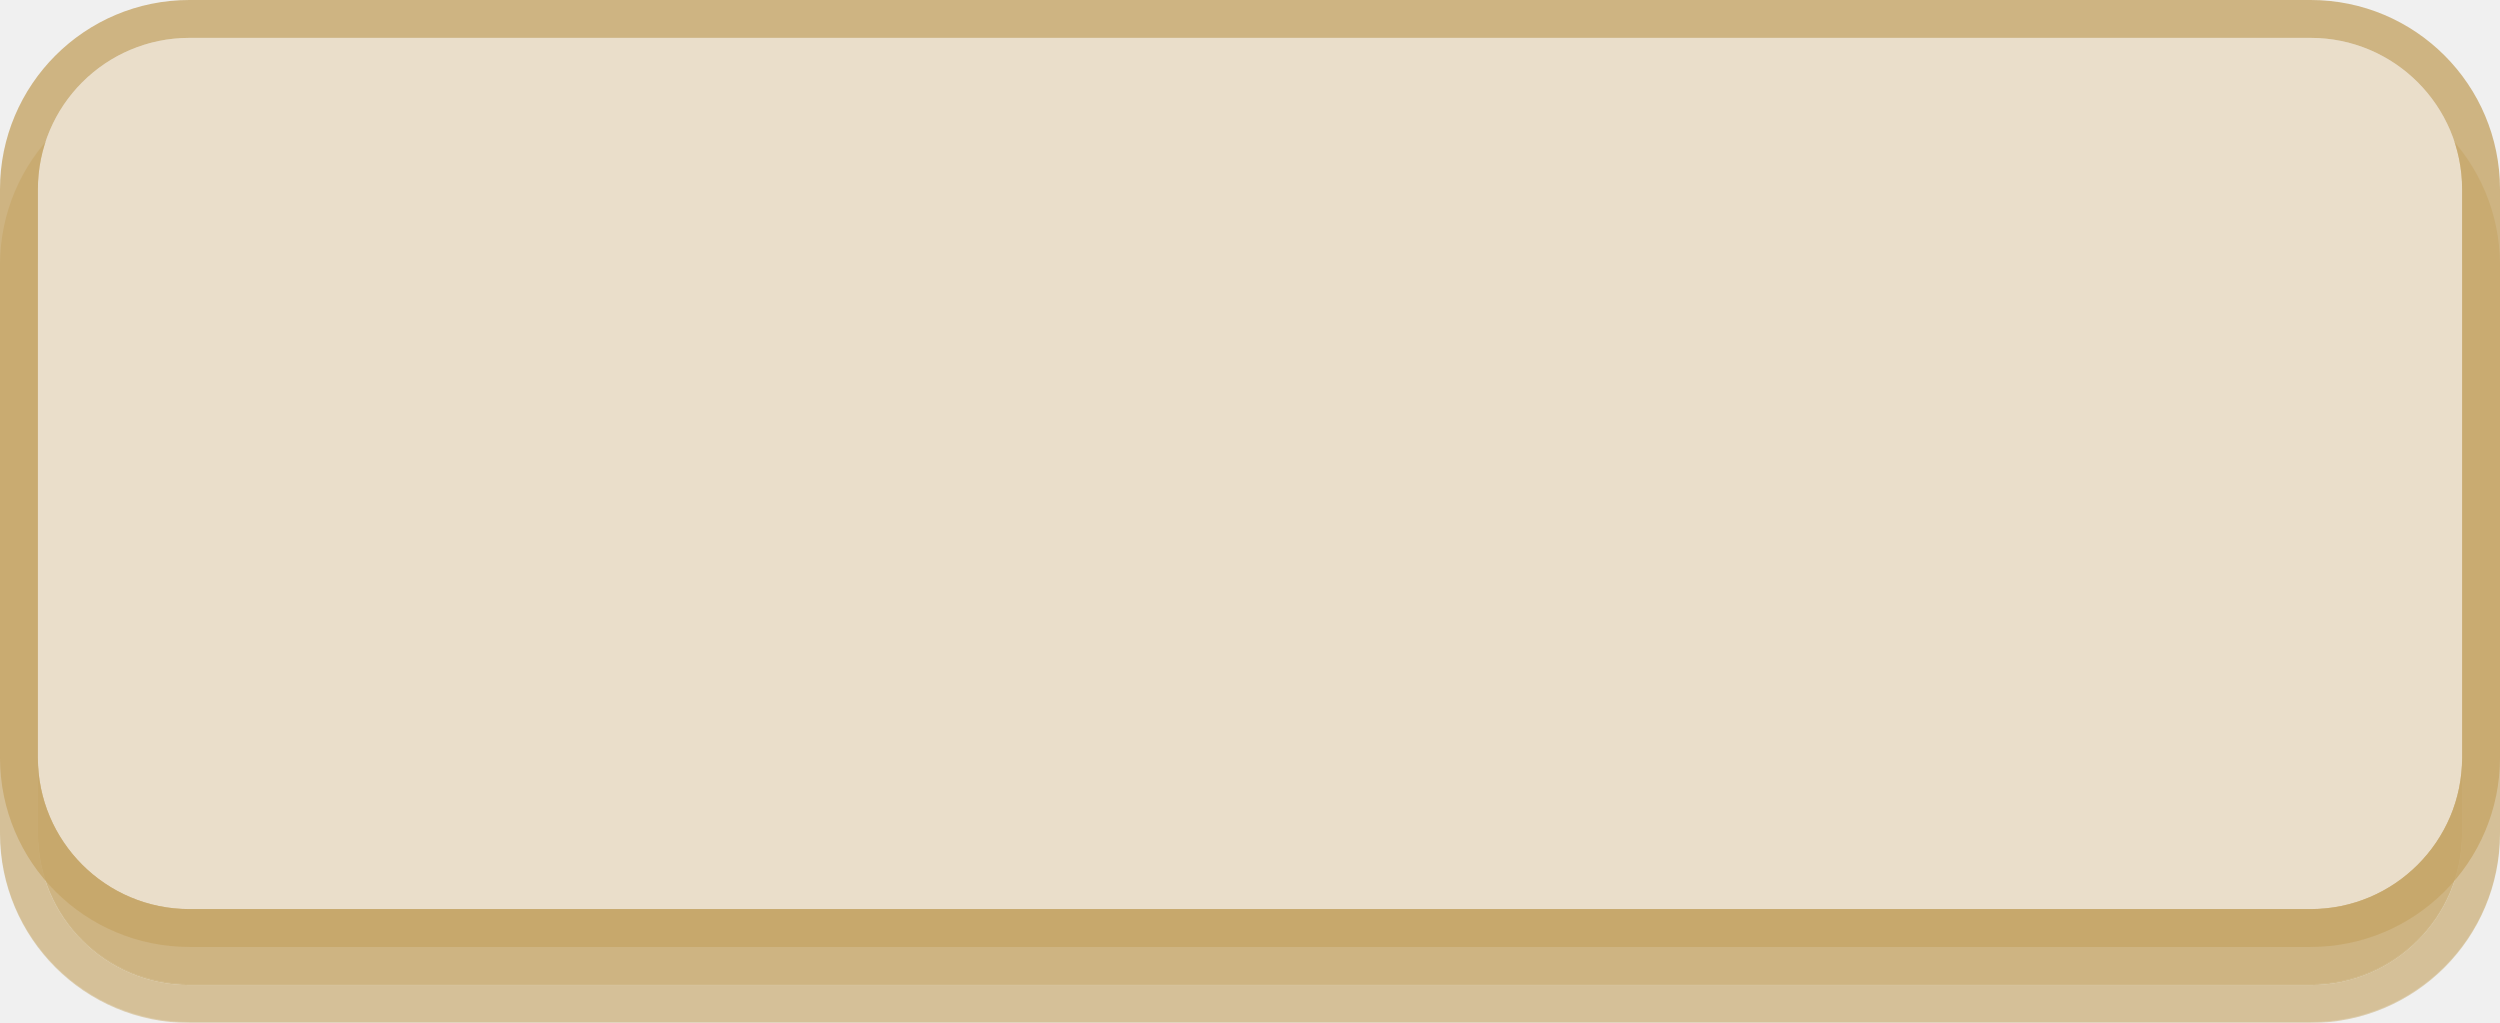
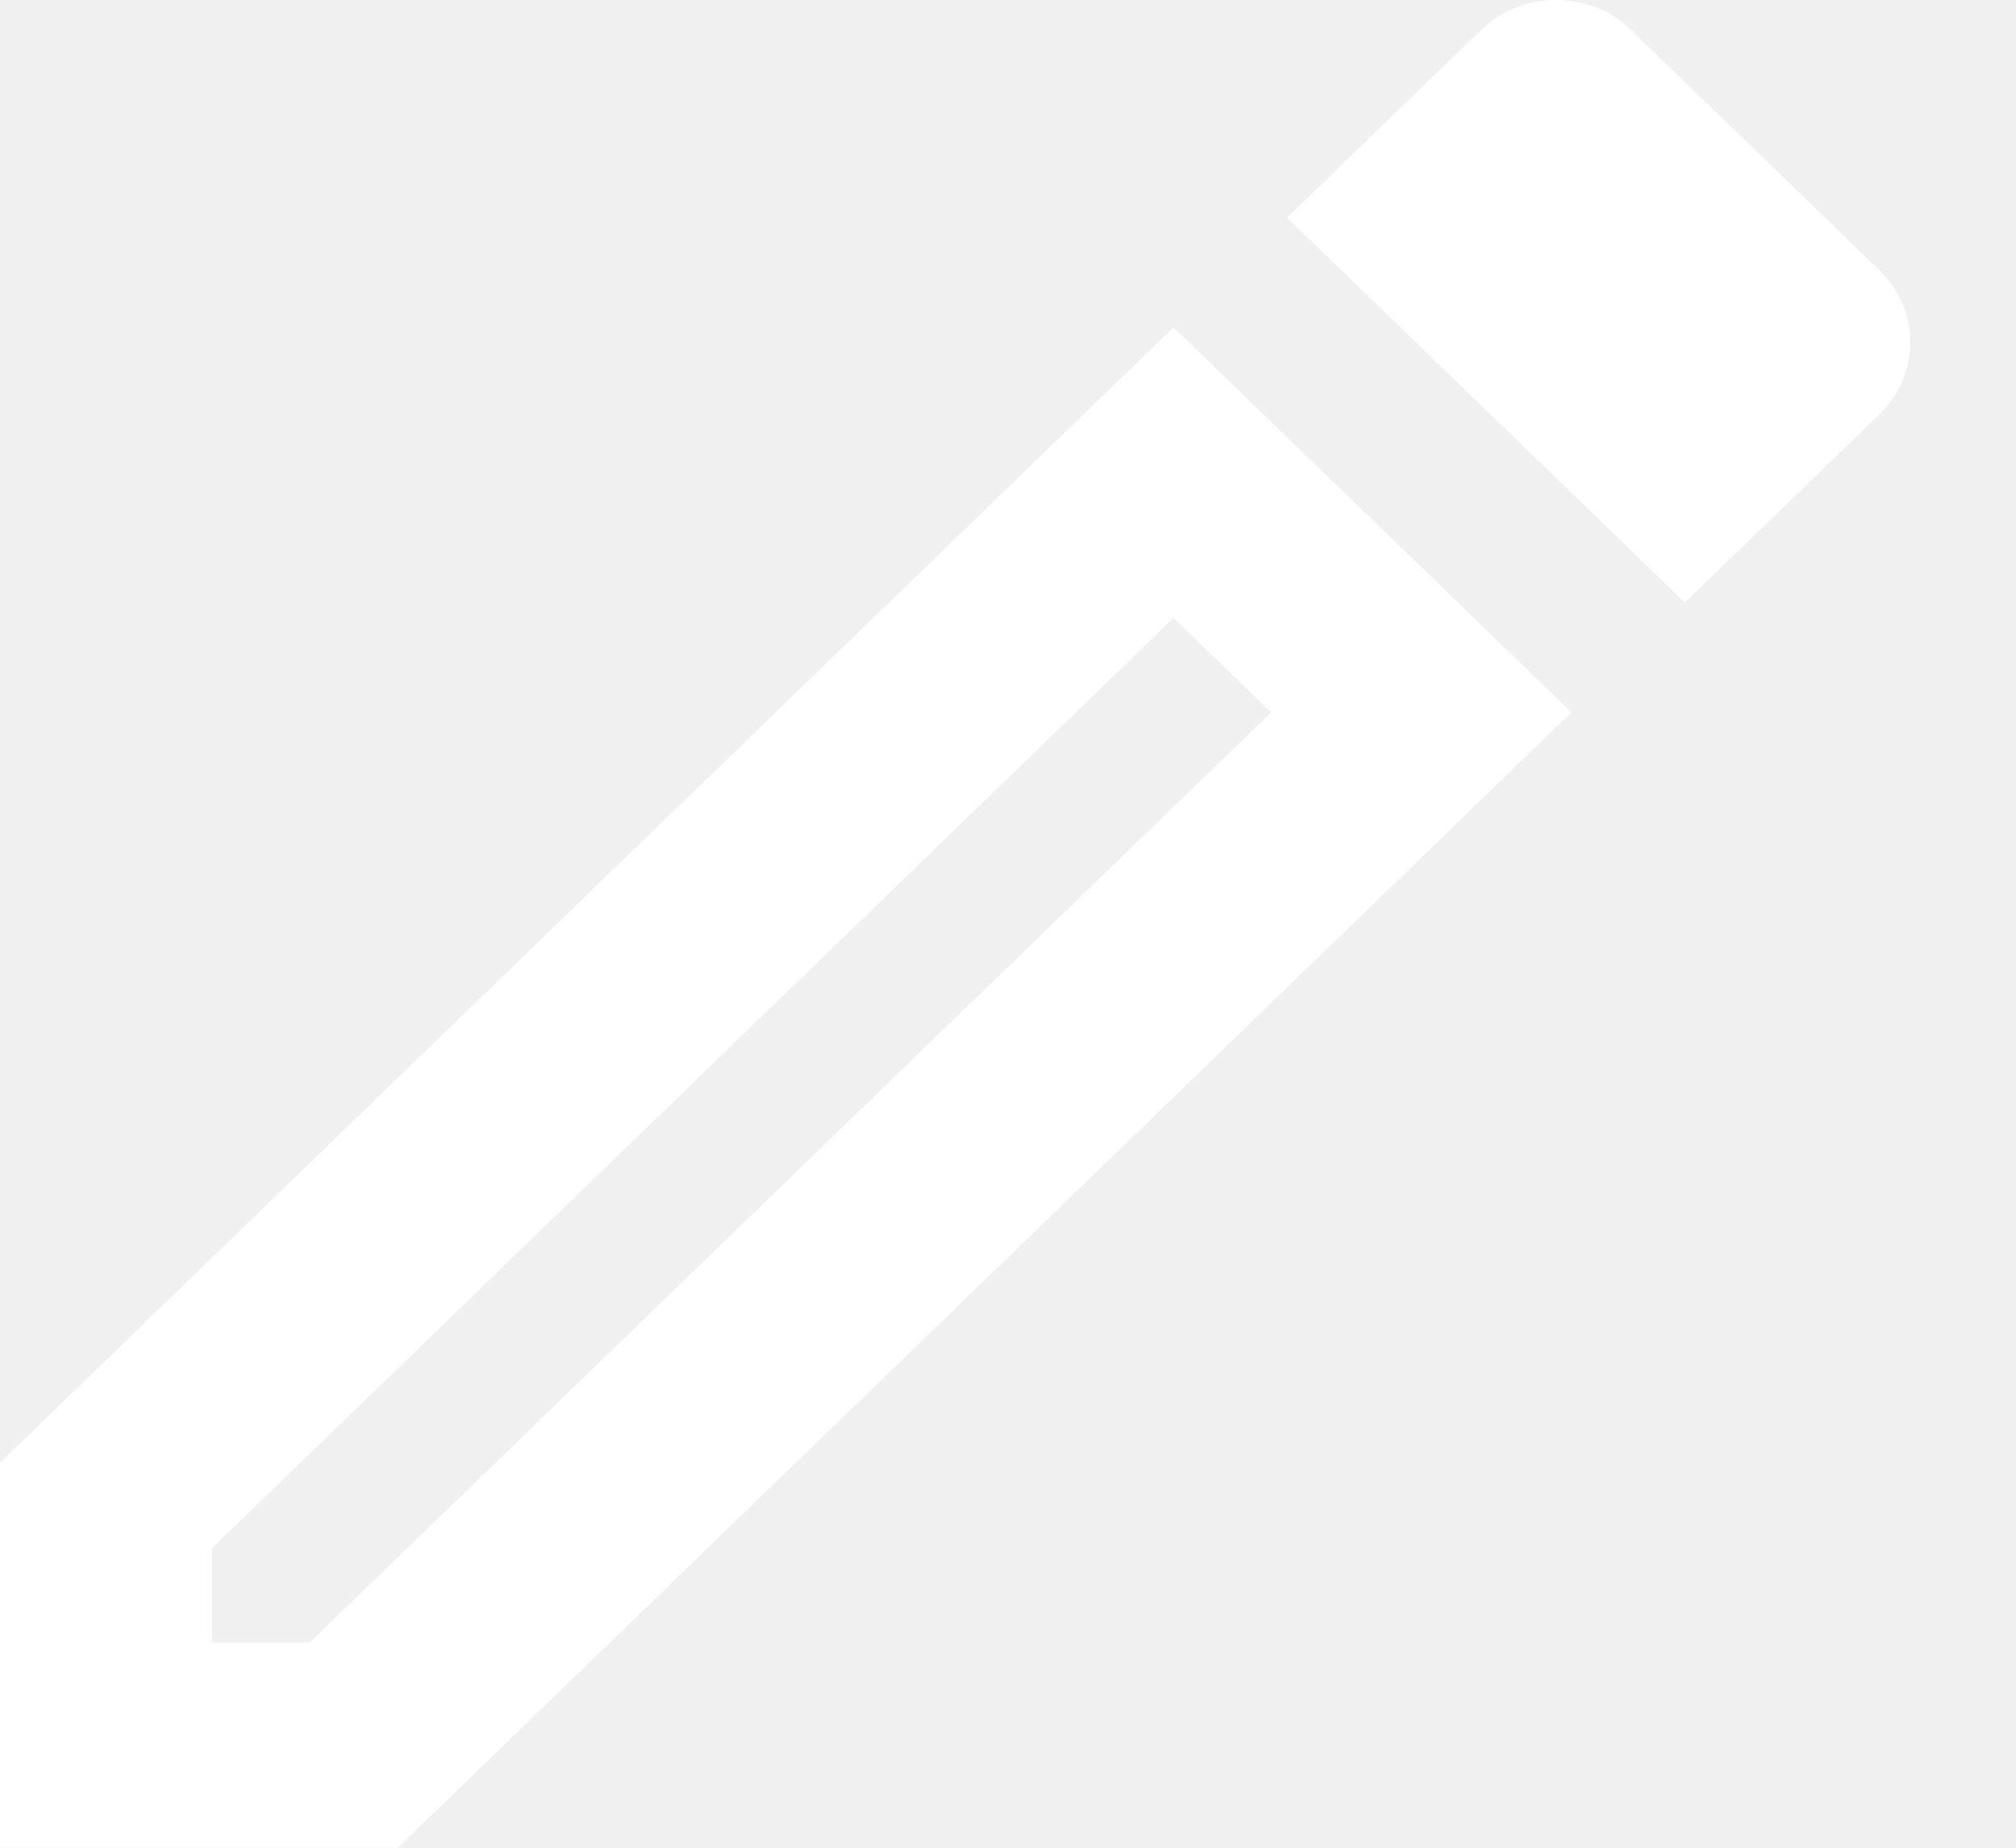
- <svg xmlns="http://www.w3.org/2000/svg" xmlns:xlink="http://www.w3.org/1999/xlink" version="1.1" width="66px" height="27px">
-   <defs>
-     <filter x="376px" y="8px" width="66px" height="27px" filterUnits="userSpaceOnUse" id="filter76">
-       <feOffset dx="0" dy="2" in="SourceAlpha" result="shadowOffsetInner" />
-       <feGaussianBlur stdDeviation="0" in="shadowOffsetInner" result="shadowGaussian" />
-       <feComposite in2="shadowGaussian" operator="atop" in="SourceAlpha" result="shadowComposite" />
-       <feColorMatrix type="matrix" values="0 0 0 0 0.776  0 0 0 0 0.651  0 0 0 0 0.404  0 0 0 0.804 0  " in="shadowComposite" />
-     </filter>
-     <g id="widget77">
-       <path d="M 377 13  A 4 4 0 0 1 381 9 L 437 9  A 4 4 0 0 1 441 13 L 441 28  A 4 4 0 0 1 437 32 L 381 32  A 4 4 0 0 1 377 28 L 377 13  Z " fill-rule="nonzero" fill="#eadeca" stroke="none" />
-       <path d="M 376.5 13  A 4.5 4.5 0 0 1 381 8.5 L 437 8.5  A 4.5 4.5 0 0 1 441.5 13 L 441.5 28  A 4.5 4.5 0 0 1 437 32.5 L 381 32.5  A 4.5 4.5 0 0 1 376.5 28 L 376.5 13  Z " stroke-width="1" stroke="#c6a667" fill="none" stroke-opacity="0.804" />
-     </g>
-   </defs>
-   <g transform="matrix(1 0 0 1 -376 -8 )">
-     <use xlink:href="#widget77" filter="url(#filter76)" />
-     <use xlink:href="#widget77" />
+ <svg xmlns="http://www.w3.org/2000/svg" version="1.1" width="12px" height="11px">
+   <g transform="matrix(1 0 0 1 -237 -15 )">
+     <path d="M 6.985 1.949  L 0 8.708  L 0 11  L 2.368 11  L 9.354 4.241  L 6.985 1.949  Z M 7.566 4.241  L 1.844 9.778  L 1.263 9.778  L 1.263 9.216  L 6.985 3.679  L 7.566 4.241  Z M 11.185 2.469  C 11.432 2.231  11.432 1.846  11.185 1.607  L 9.707 0.177  C 9.581 0.055  9.423 0  9.259 0  C 9.095 0  8.937 0.061  8.817 0.177  L 7.661 1.296  L 10.029 3.587  L 11.185 2.469  Z " fill-rule="nonzero" fill="#ffffff" stroke="none" transform="matrix(1 0 0 1 237 15 )" />
  </g>
</svg>
